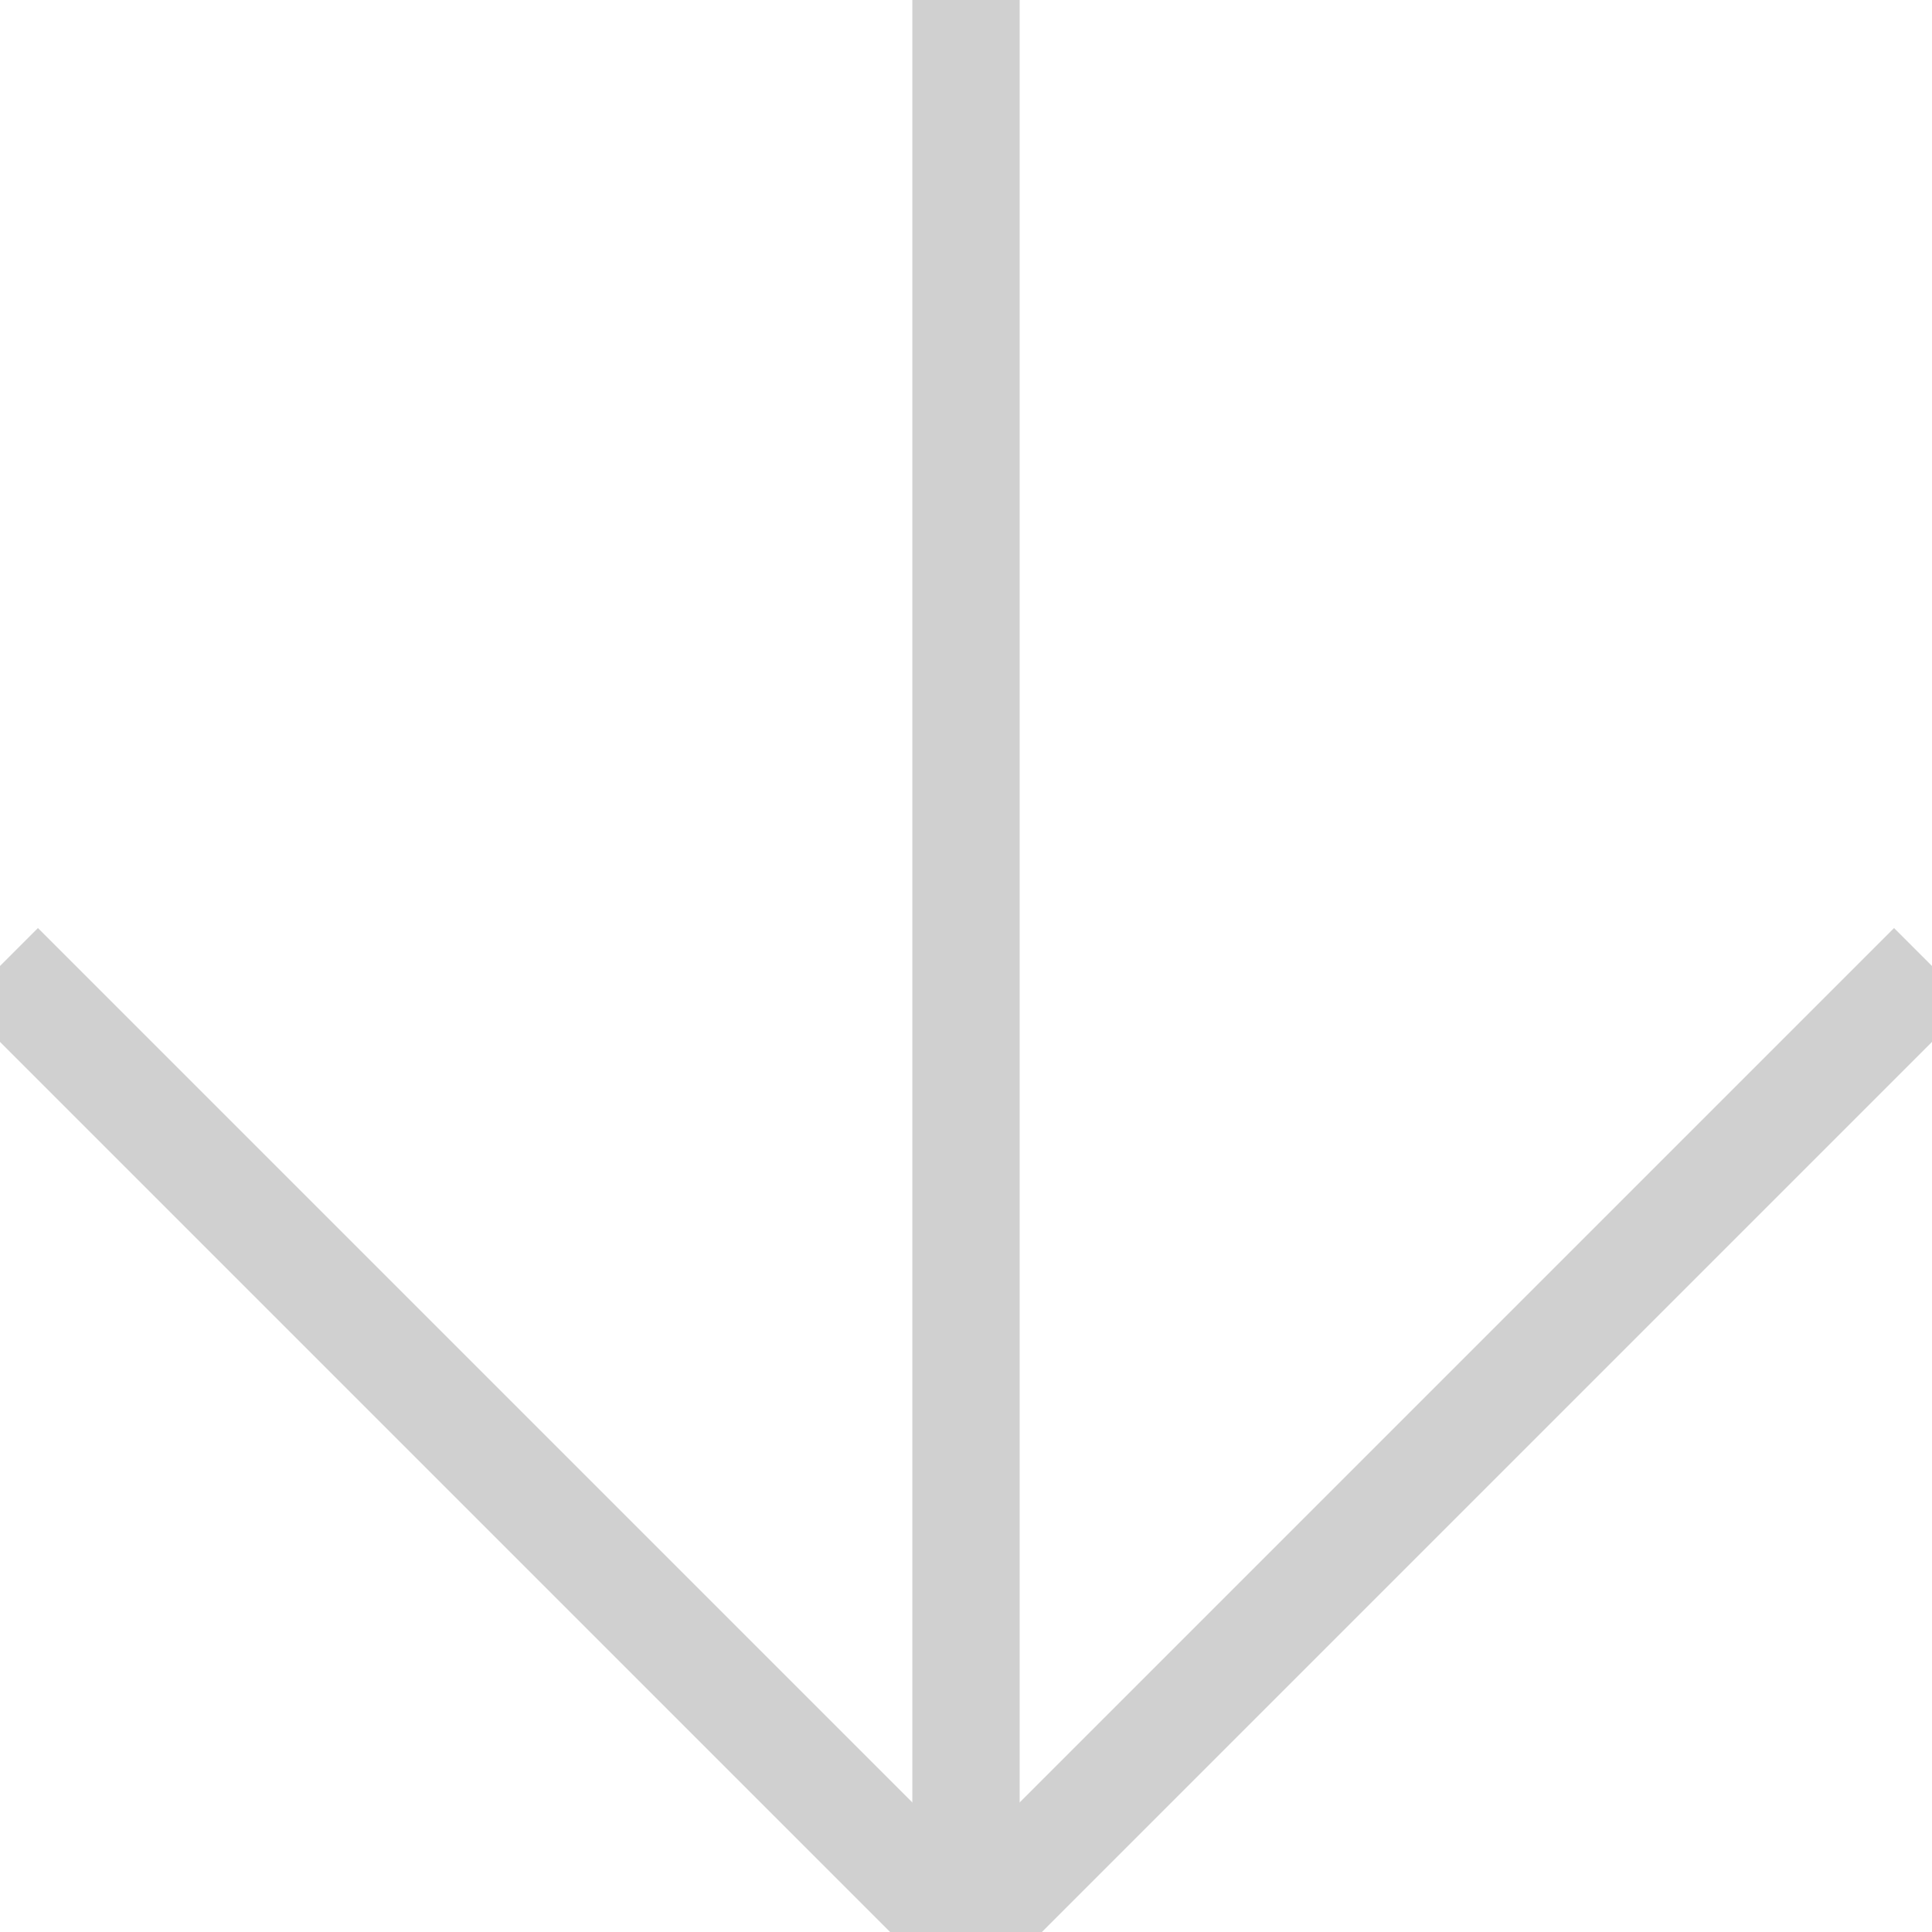
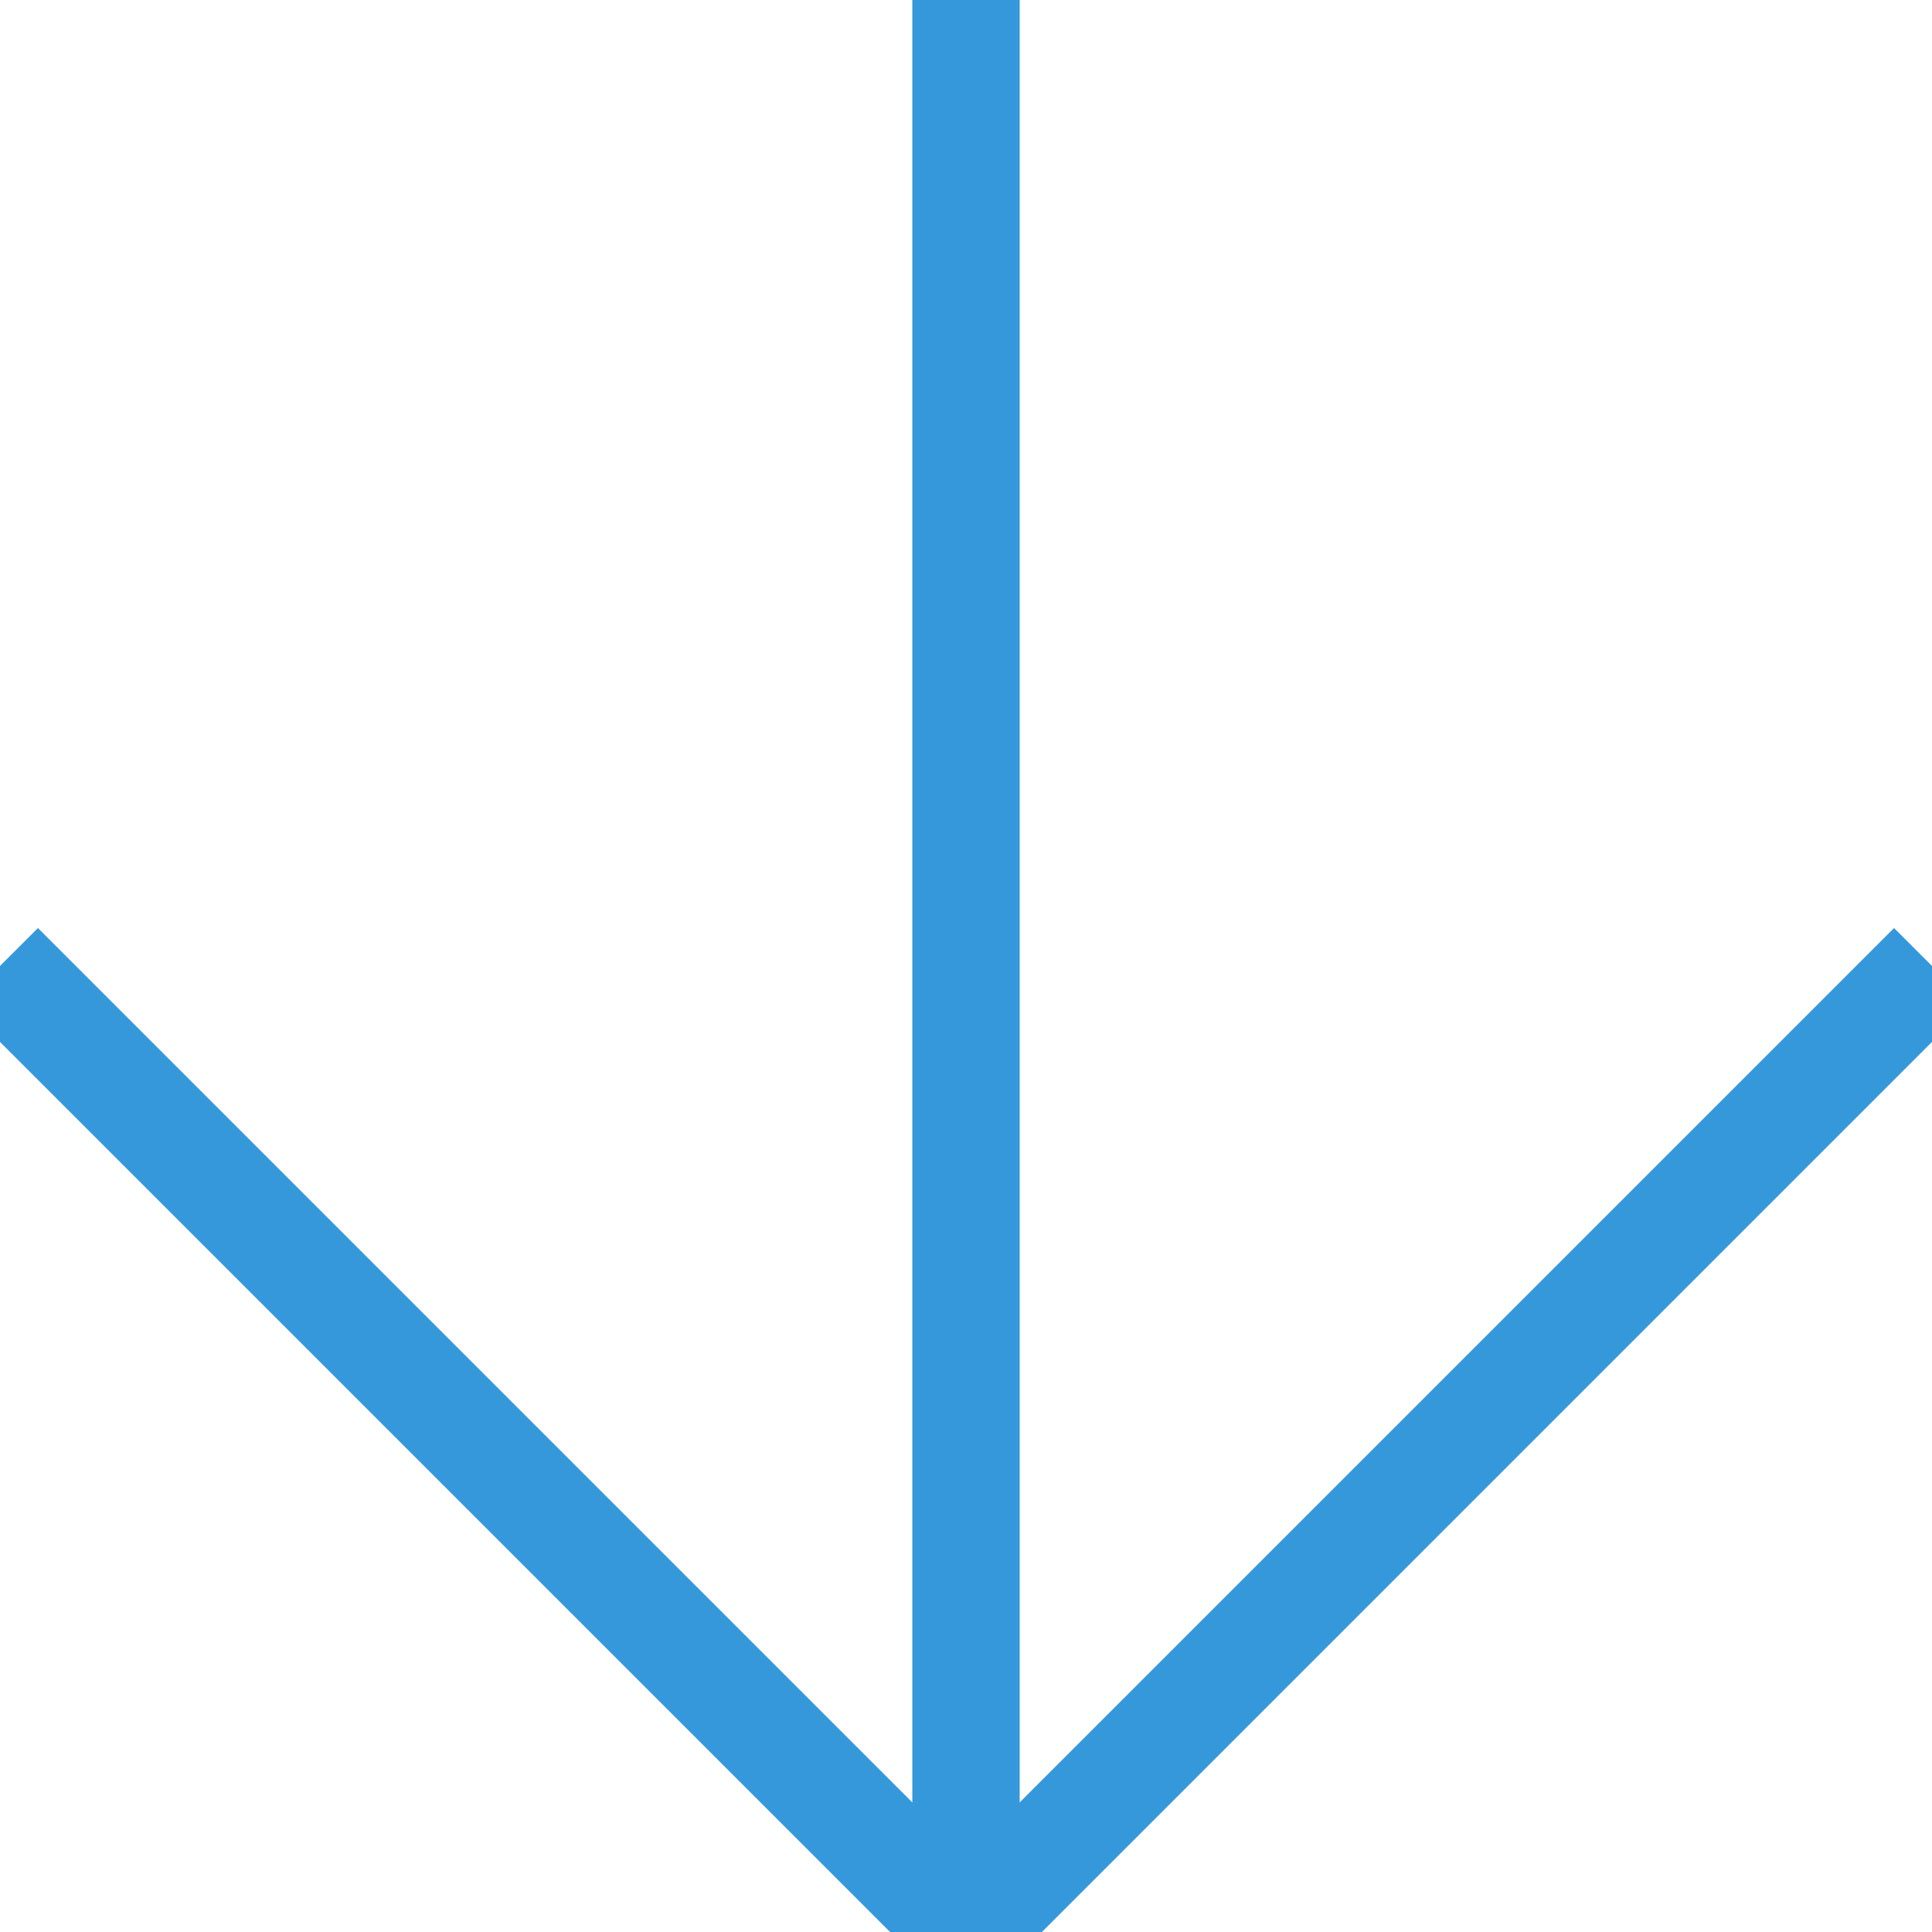
<svg xmlns="http://www.w3.org/2000/svg" width="36px" height="36px" viewBox="0 0 36 36" zoomAndPan="disable" preserveAspectRatio="none">
-   <style type="text/css"> line { stroke: #d0d0d0; stroke-width: 2px; } </style>
+   <style type="text/css"> line { stroke: #3498DB; stroke-width: 2px; } </style>
  <line x1="0" y1="18" x2="18" y2="36" />
  <line x1="36" y1="18" x2="18" y2="36" />
  <line x1="18" y1="36" x2="18" y2="0" />
</svg>
